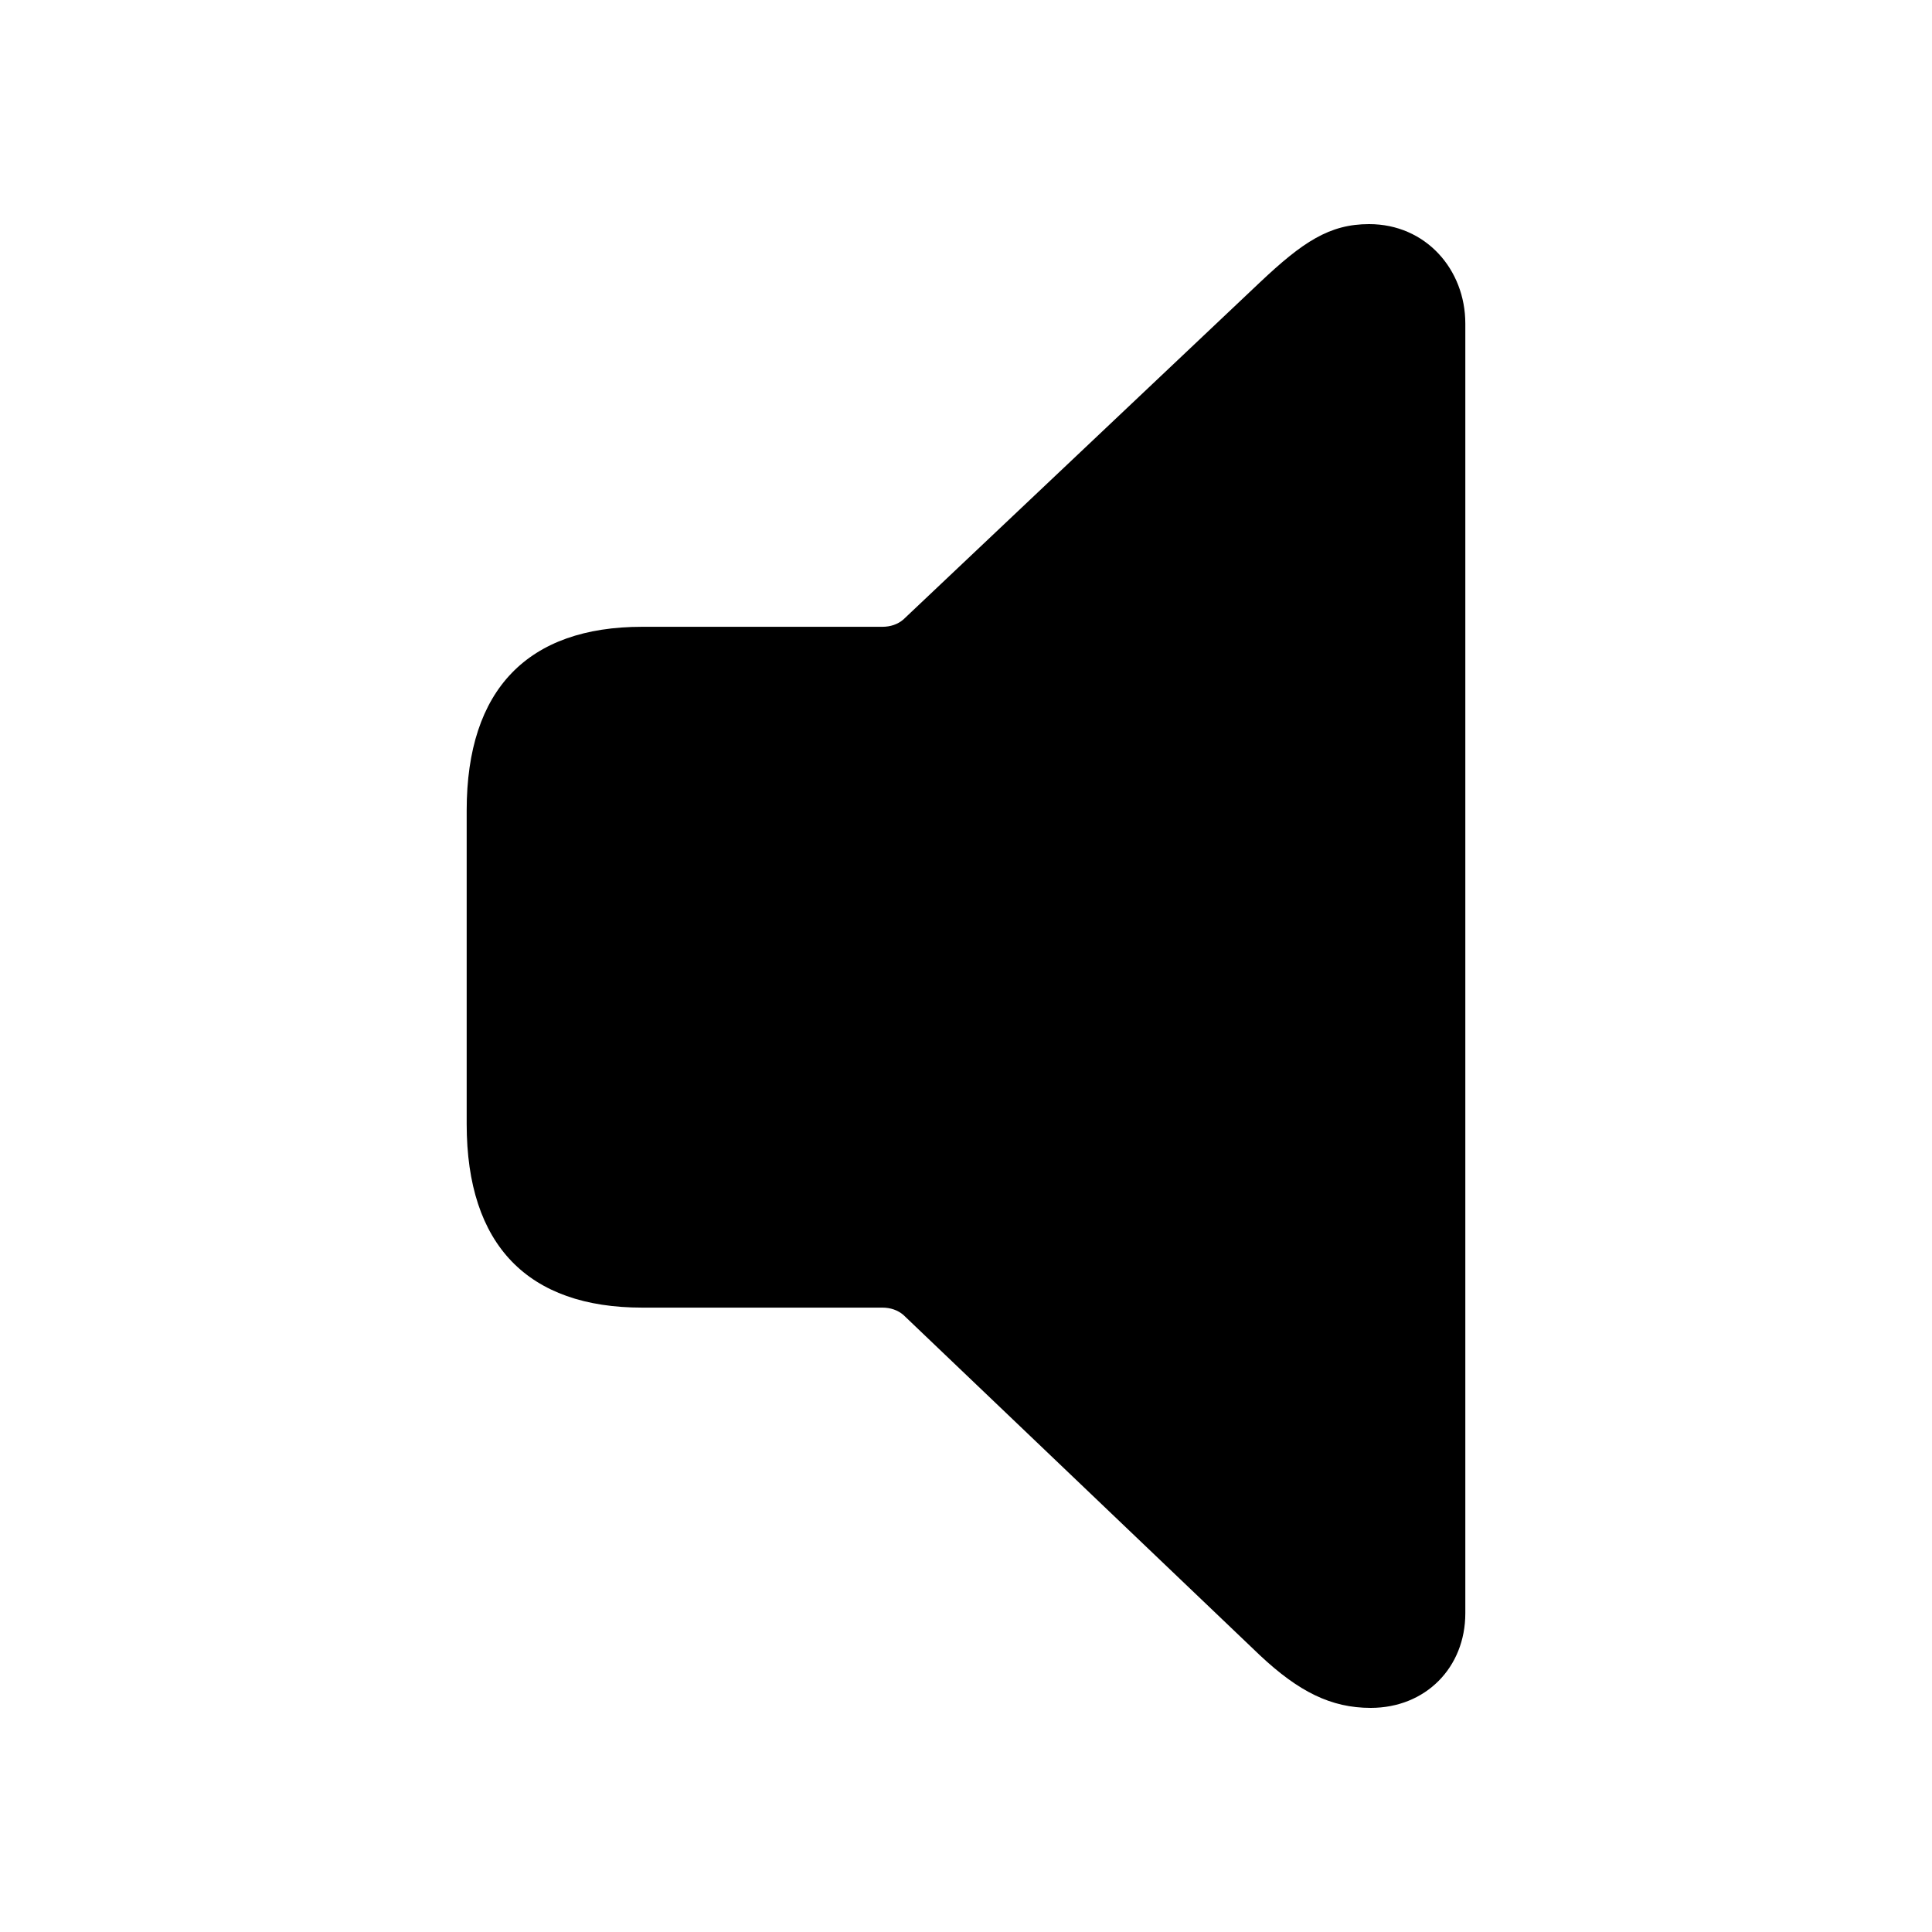
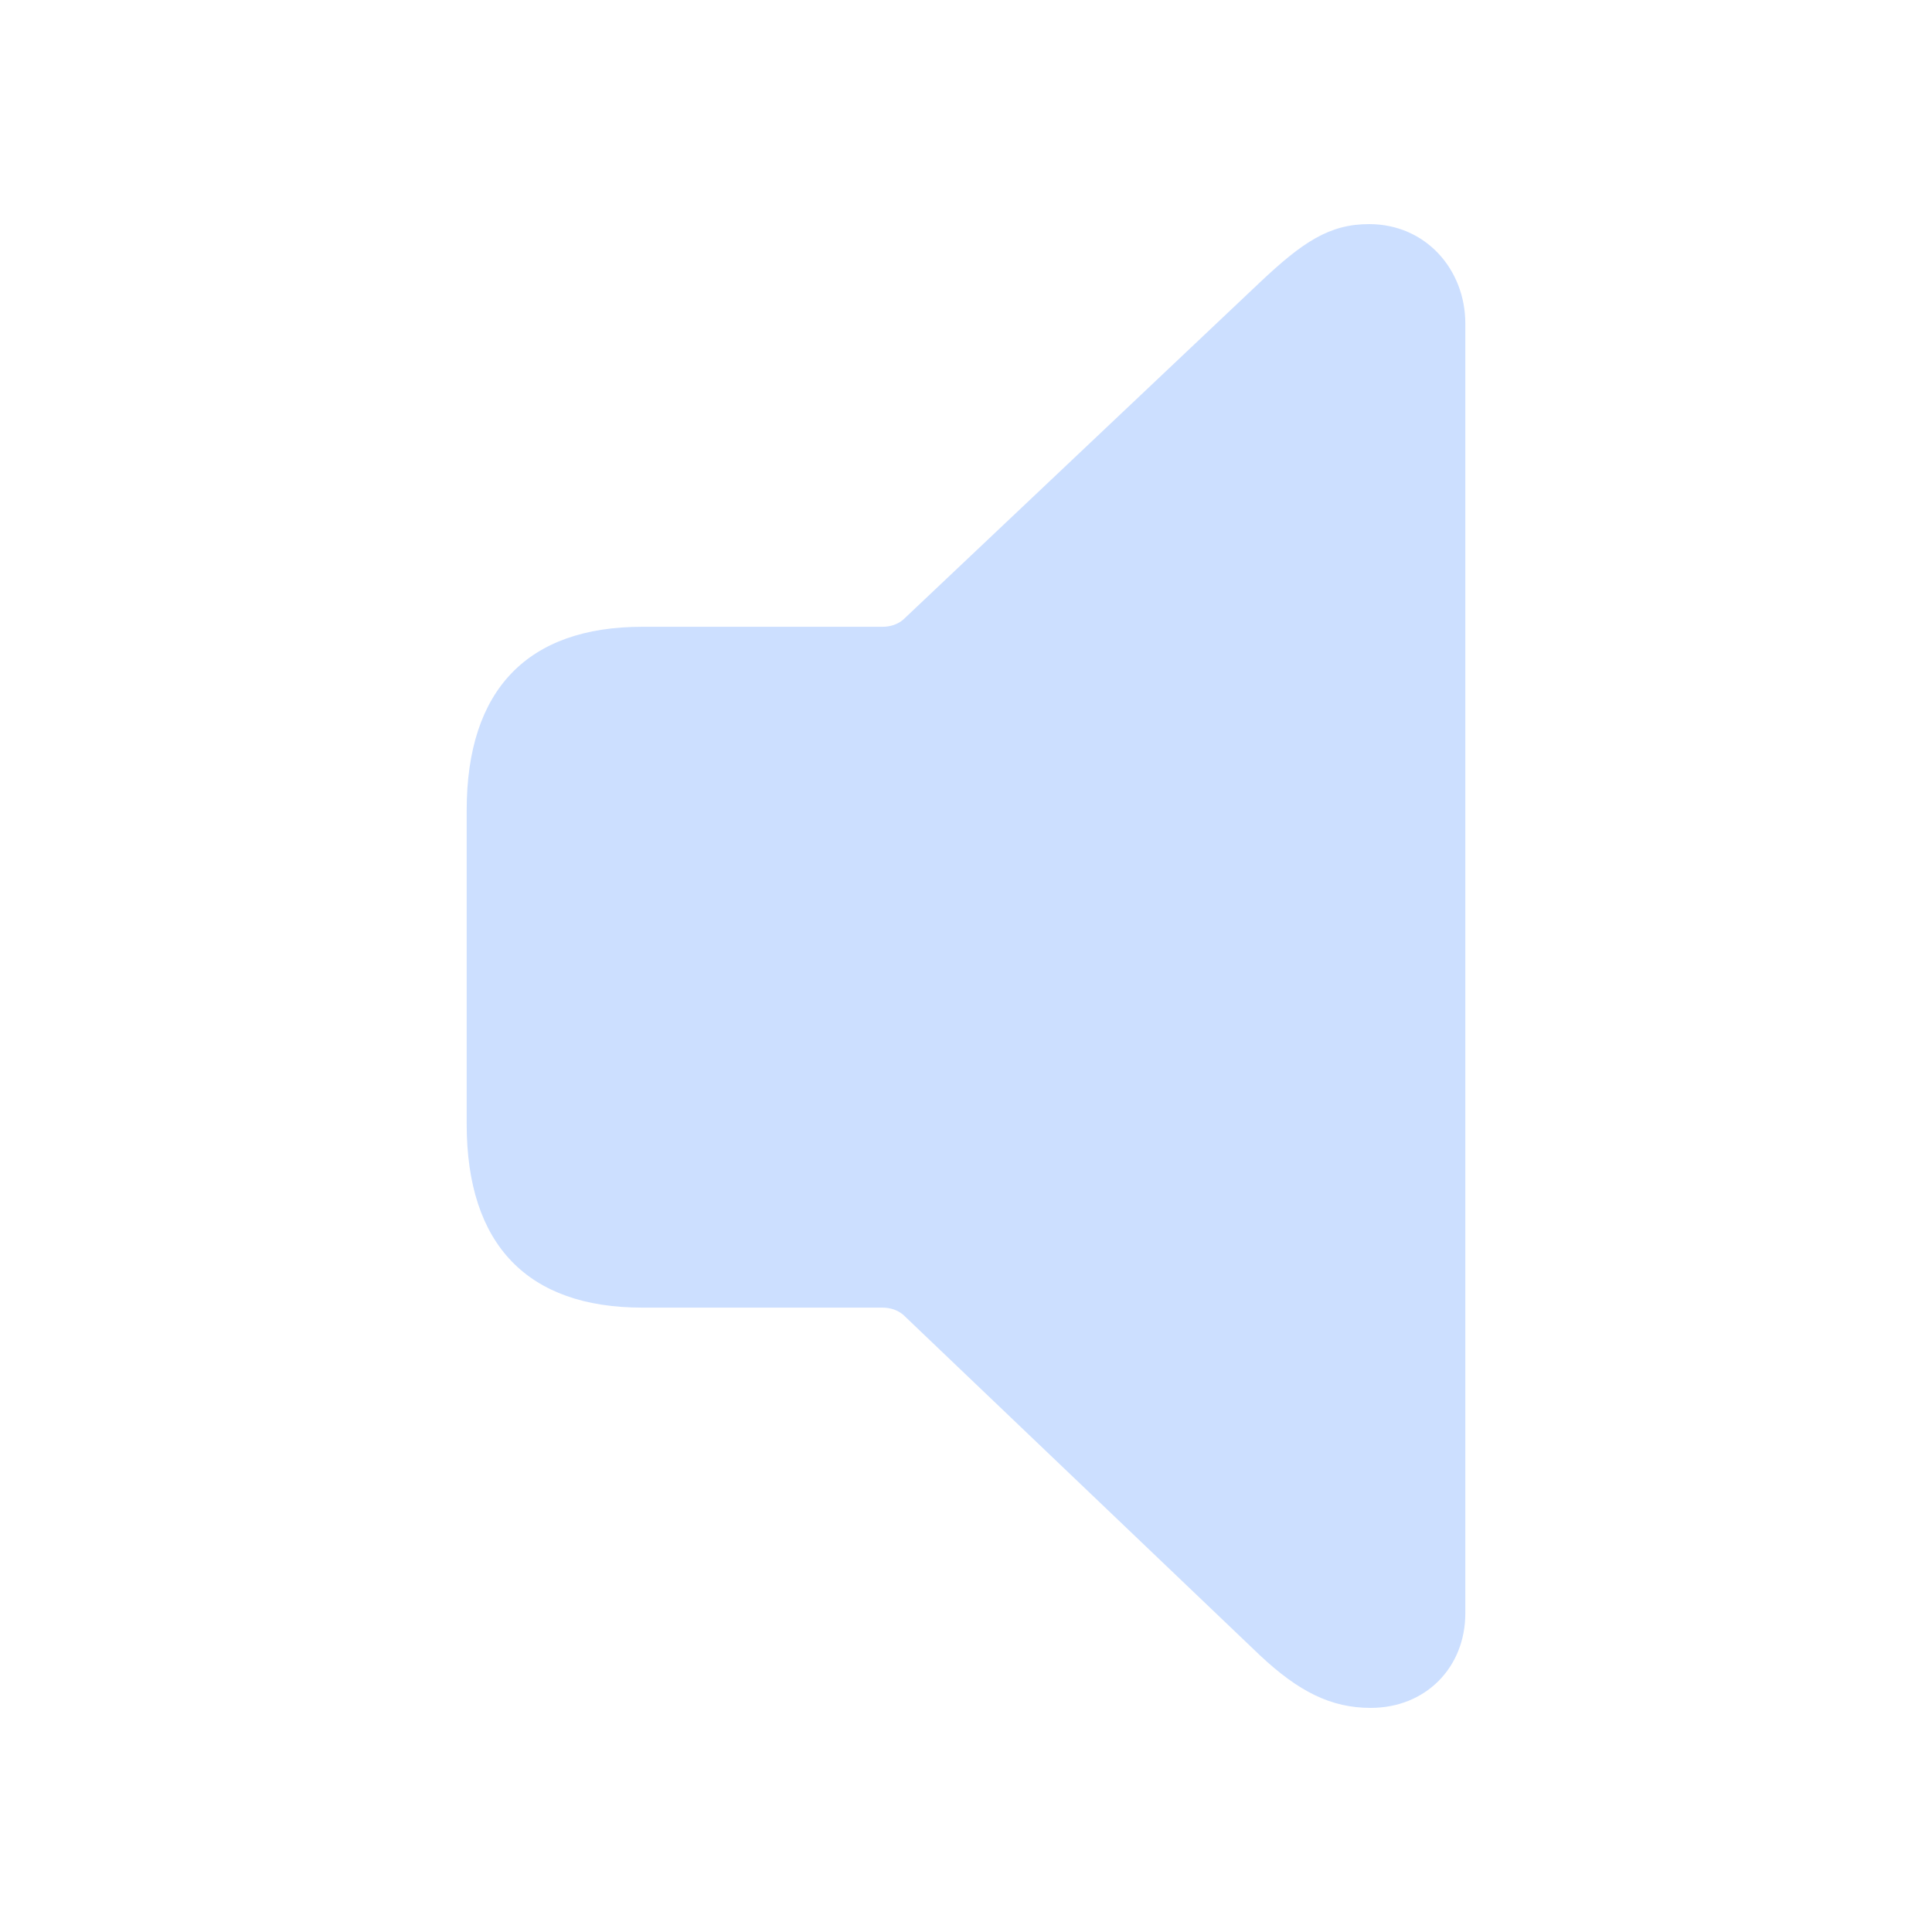
- <svg xmlns="http://www.w3.org/2000/svg" fill="#000000" width="120px" height="120px" viewBox="0 0 56 56">
+ <svg fill="#CCDFFF" width="120px" height="120px" viewBox="0 0 56 56">
  <path d="M 39.73 49.504 C 41.324 49.504 42.473 48.332 42.473 46.762 L 42.473 9.379 C 42.473 7.809 41.324 6.496 39.684 6.496 C 38.535 6.496 37.762 7.012 36.52 8.184 L 26.184 17.957 C 26.02 18.098 25.809 18.168 25.574 18.168 L 18.613 18.168 C 15.309 18.168 13.527 19.973 13.527 23.488 L 13.527 32.582 C 13.527 36.098 15.309 37.902 18.613 37.902 L 25.574 37.902 C 25.809 37.902 26.02 37.973 26.184 38.113 L 36.52 47.98 C 37.645 49.035 38.582 49.504 39.73 49.504 Z" />
</svg>
